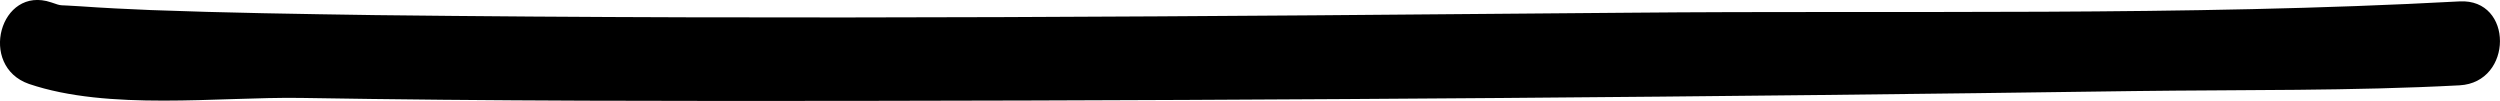
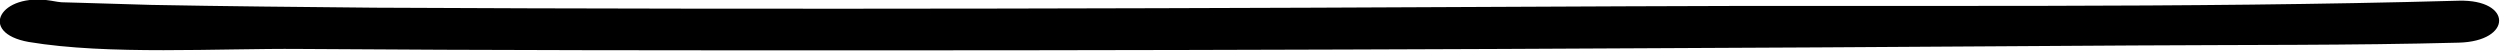
- <svg xmlns="http://www.w3.org/2000/svg" viewBox="0 0 178.73 7.2">
-   <path d="M2.07,6c5.69,1.93,13.53.92,19.4,1,13.58.23,27.17.23,40.75.21q45.18-.06,90.36-.7c7.74-.1,15.53,0,23.26-.41,3.84-.21,3.86-6.21,0-6-19.75,1.07-39.68.63-59.45.81-29.86.26-59.73.52-89.59.17C21.46,1,16.12.92,10.79.72,9.11.65,7.42.57,5.74.45S4.54.47,3.66.17C0-1.07-1.58,4.73,2.07,6Z" />
+ <svg xmlns="http://www.w3.org/2000/svg" version="1.1" id="Layer_1" x="0px" y="0px" viewBox="0 0 357.5 7.2" style="enable-background:new 0 0 357.5 7.2;" xml:space="preserve">
+   <path d="M4.1,6c11.4,1.9,27.1,0.9,38.8,1c27.2,0.2,54.3,0.2,81.5,0.2c60.2,0,120.5-0.3,180.7-0.7c15.5-0.1,31.1,0,46.5-0.4  c7.7-0.2,7.7-6.2,0-6c-39.5,1.1-79.4,0.6-118.9,0.8C173.1,1.2,113.3,1.4,53.6,1.1C42.9,1,32.2,0.9,21.6,0.7  c-3.4-0.1-6.7-0.2-10.1-0.3s-2.4,0-4.2-0.3C0-1.1-3.2,4.7,4.1,6z" />
</svg>
